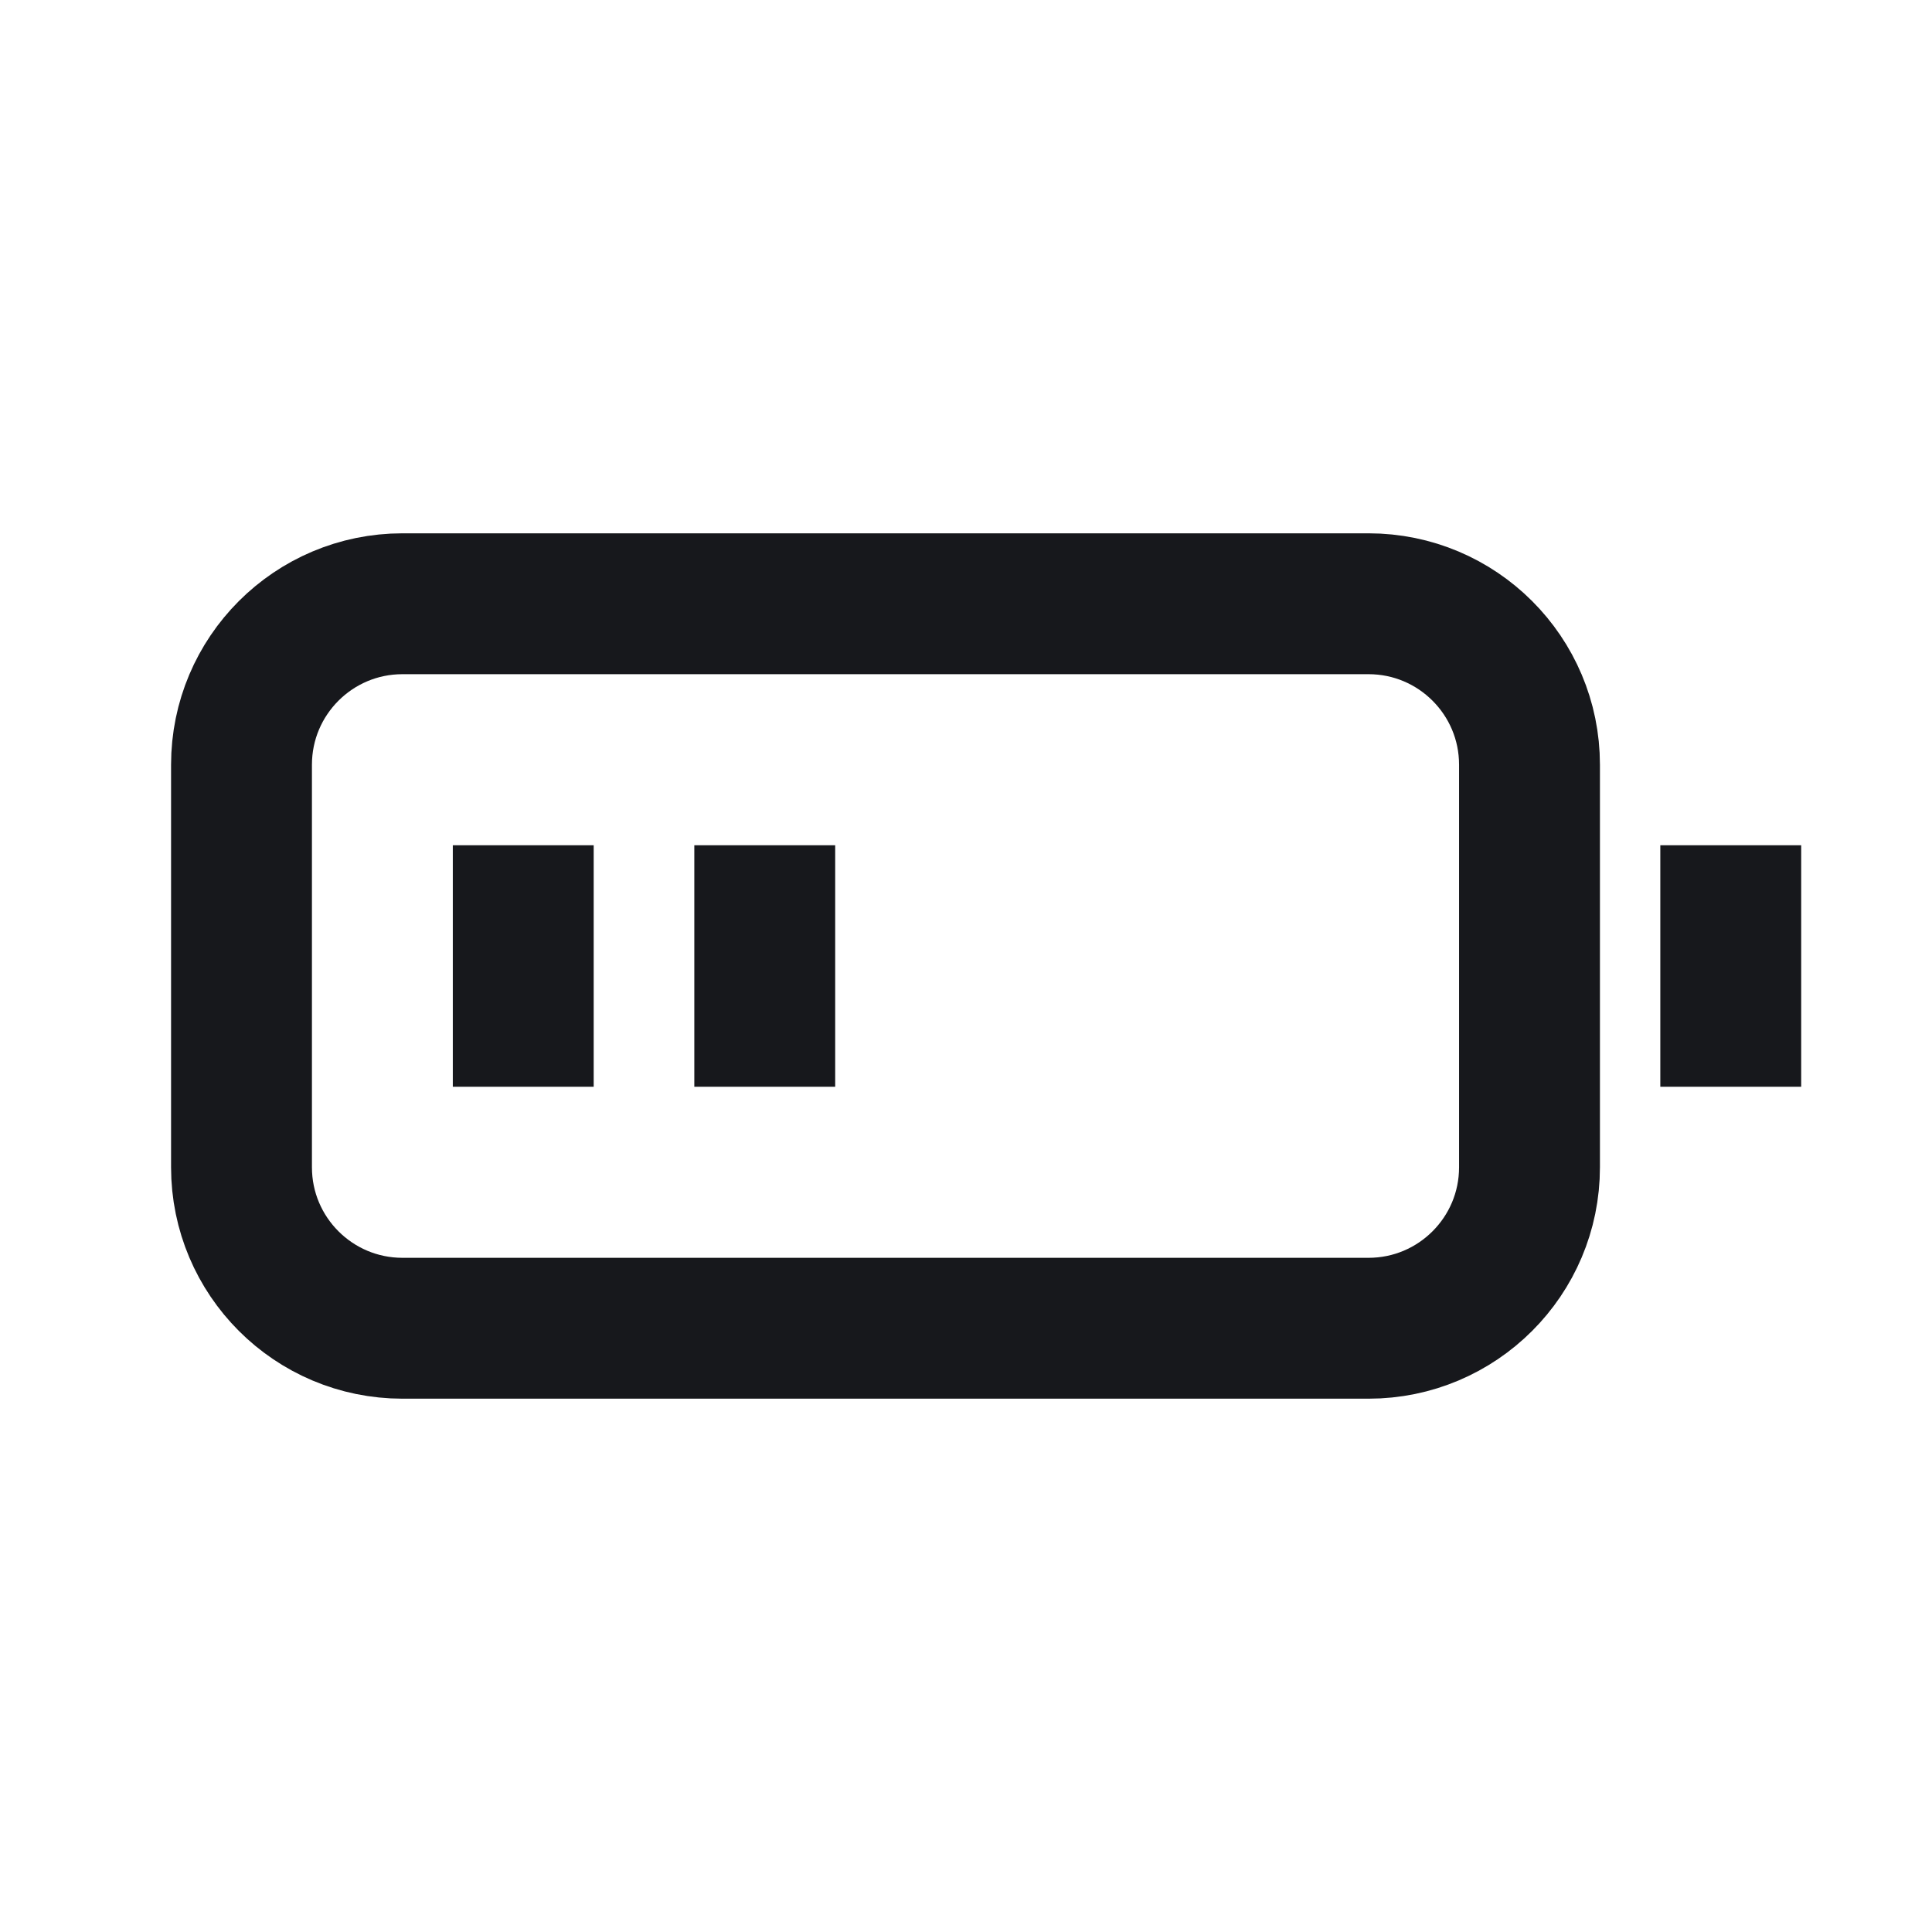
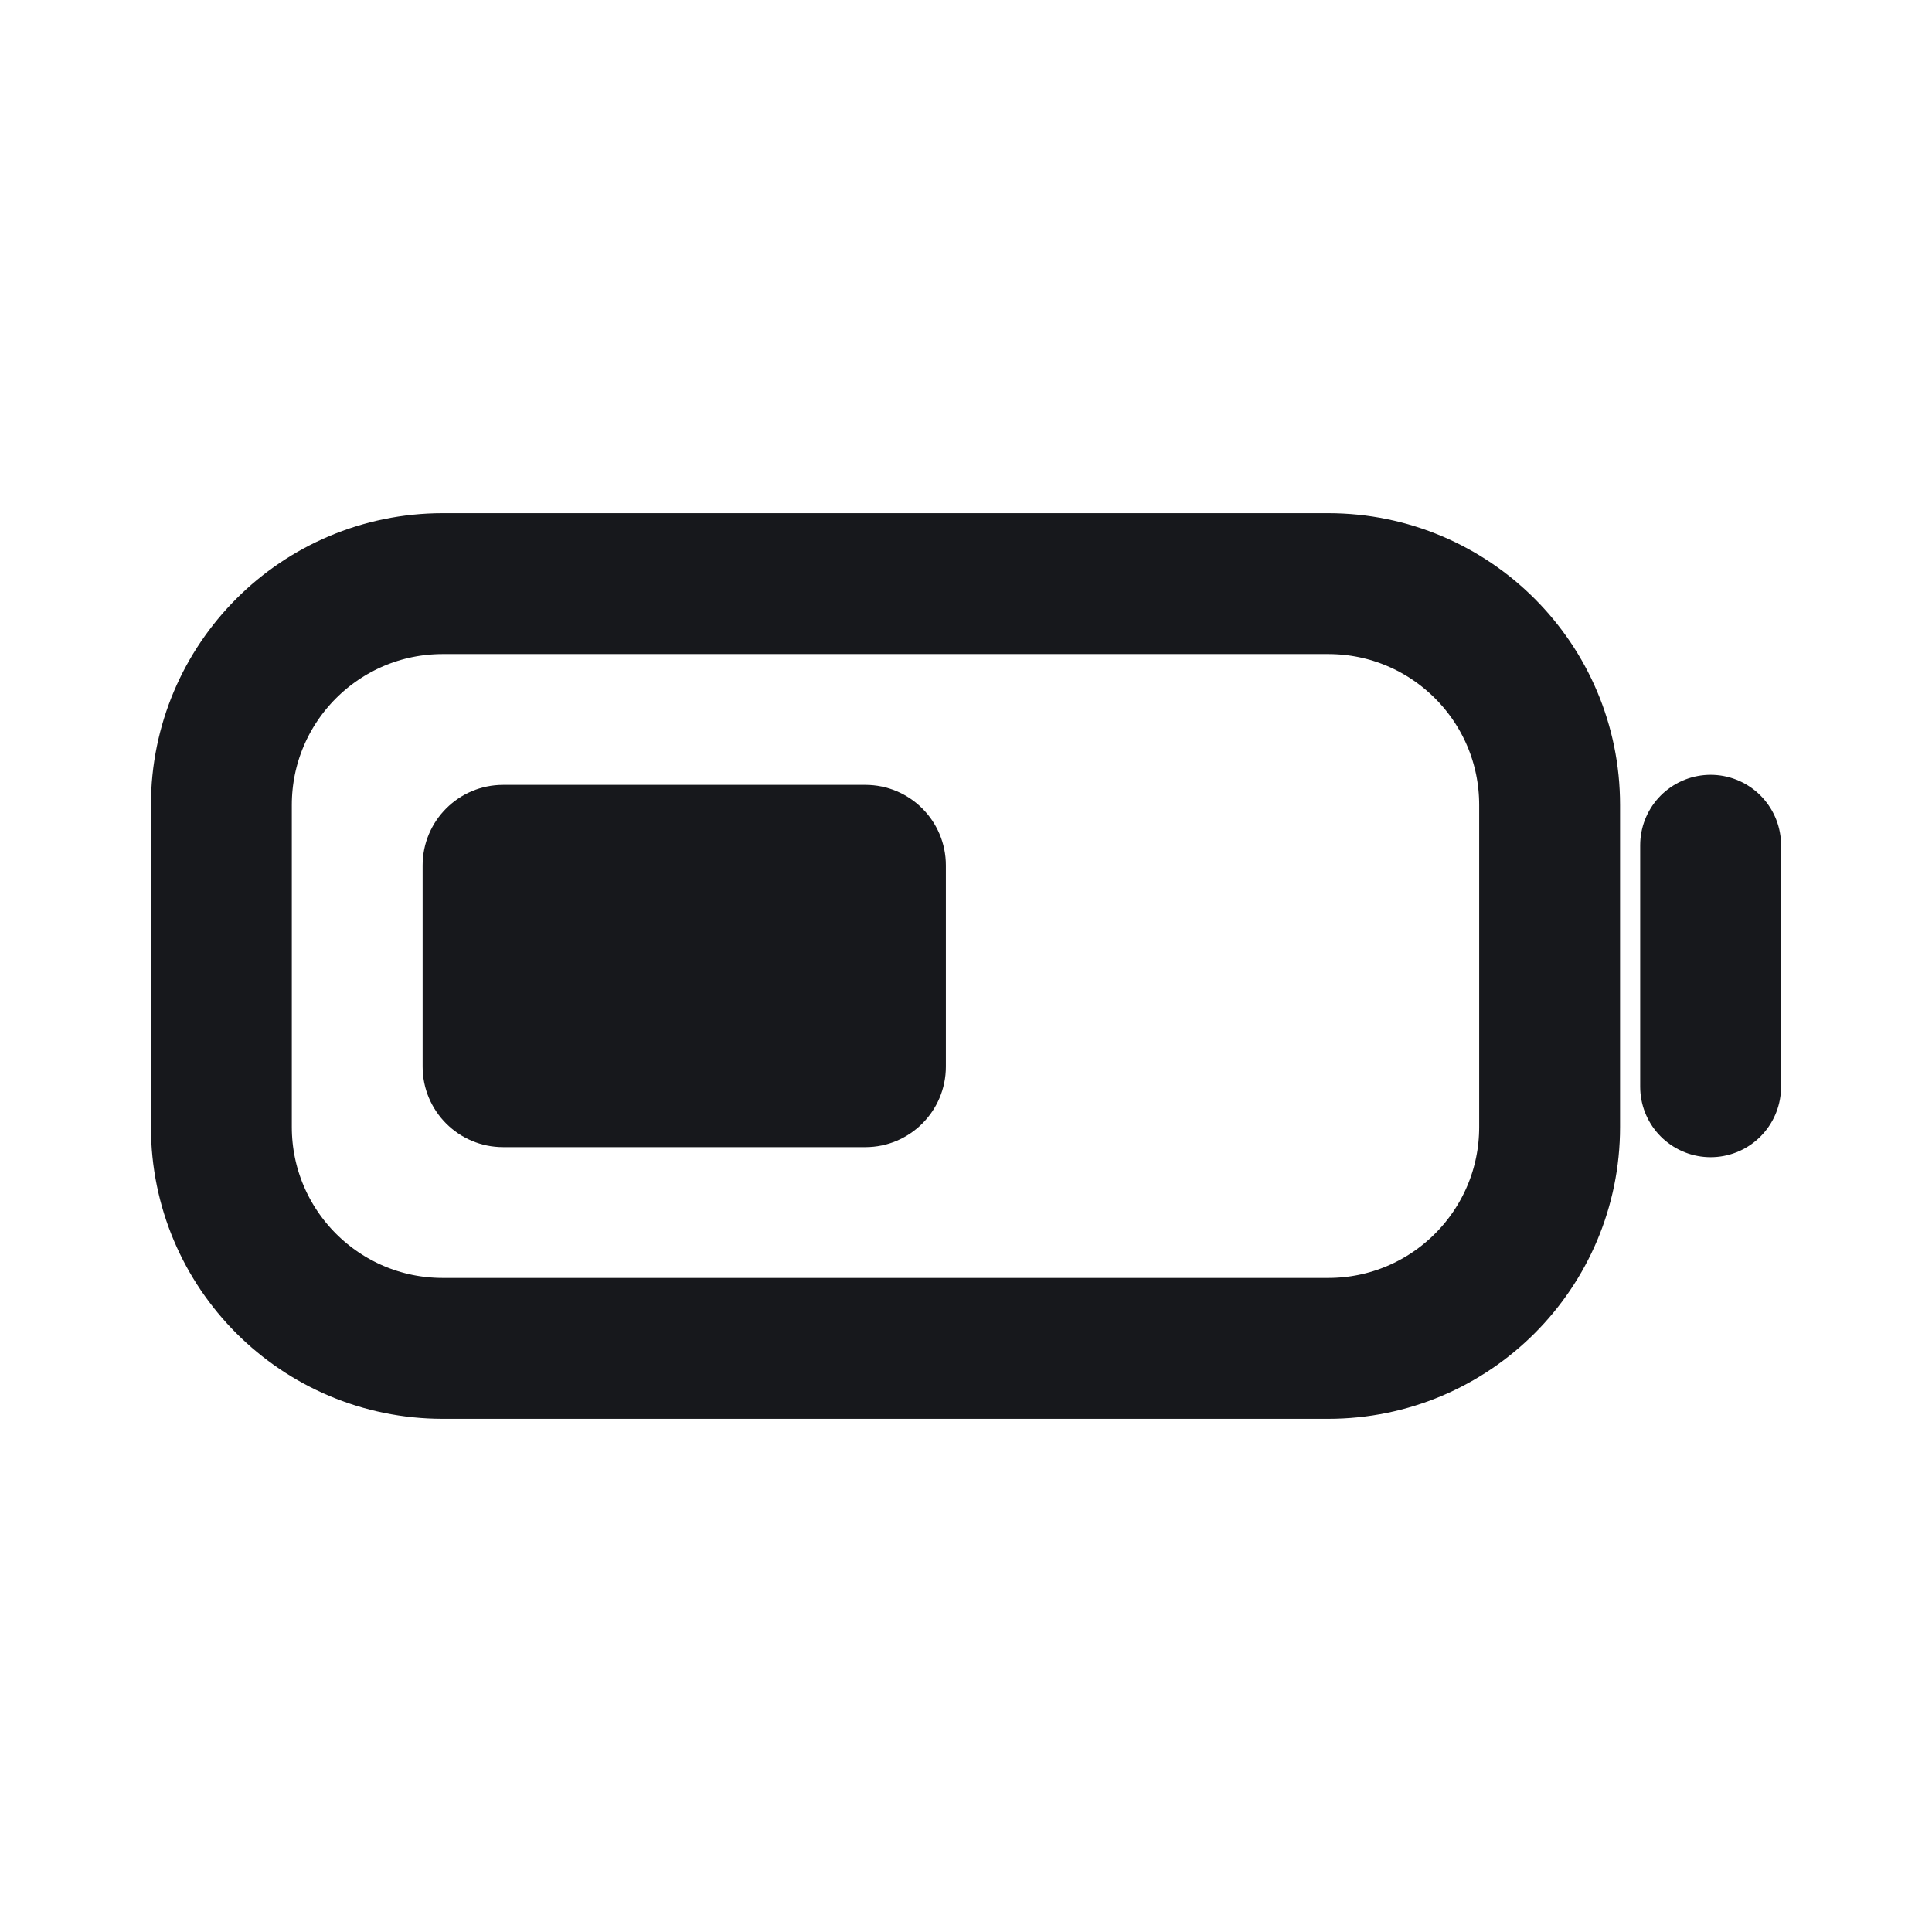
- <svg xmlns="http://www.w3.org/2000/svg" viewBox="0 0 24 24" width="24" height="24" fill="none" stroke="#17181C" stroke-width="1.75" stroke-linecap="butt" stroke-linejoin="miter" role="img" aria-label="Batería del objeto">
-   <rect x="3" y="7.5" width="16" height="9" rx="2" />
-   <path d="M21.5 10.5V13.5" />
-   <path d="M6.5 10.5V13.5M9.5 10.5V13.5" />
+ <svg xmlns="http://www.w3.org/2000/svg" viewBox="0 0 24 24" width="24" height="24" fill="none" stroke="#17181C" stroke-width="1.75" stroke-linecap="round" stroke-linejoin="round" role="img" aria-label="Batería del objeto">
+   <rect x="2.75" y="7.25" width="16.5" height="9.5" rx="2.75" />
+   <path d="M21.25 10.5V13.5" />
+   <rect x="5.25" y="9.75" width="6.5" height="4.5" rx="1" fill="#17181C" stroke="none" />
</svg>
